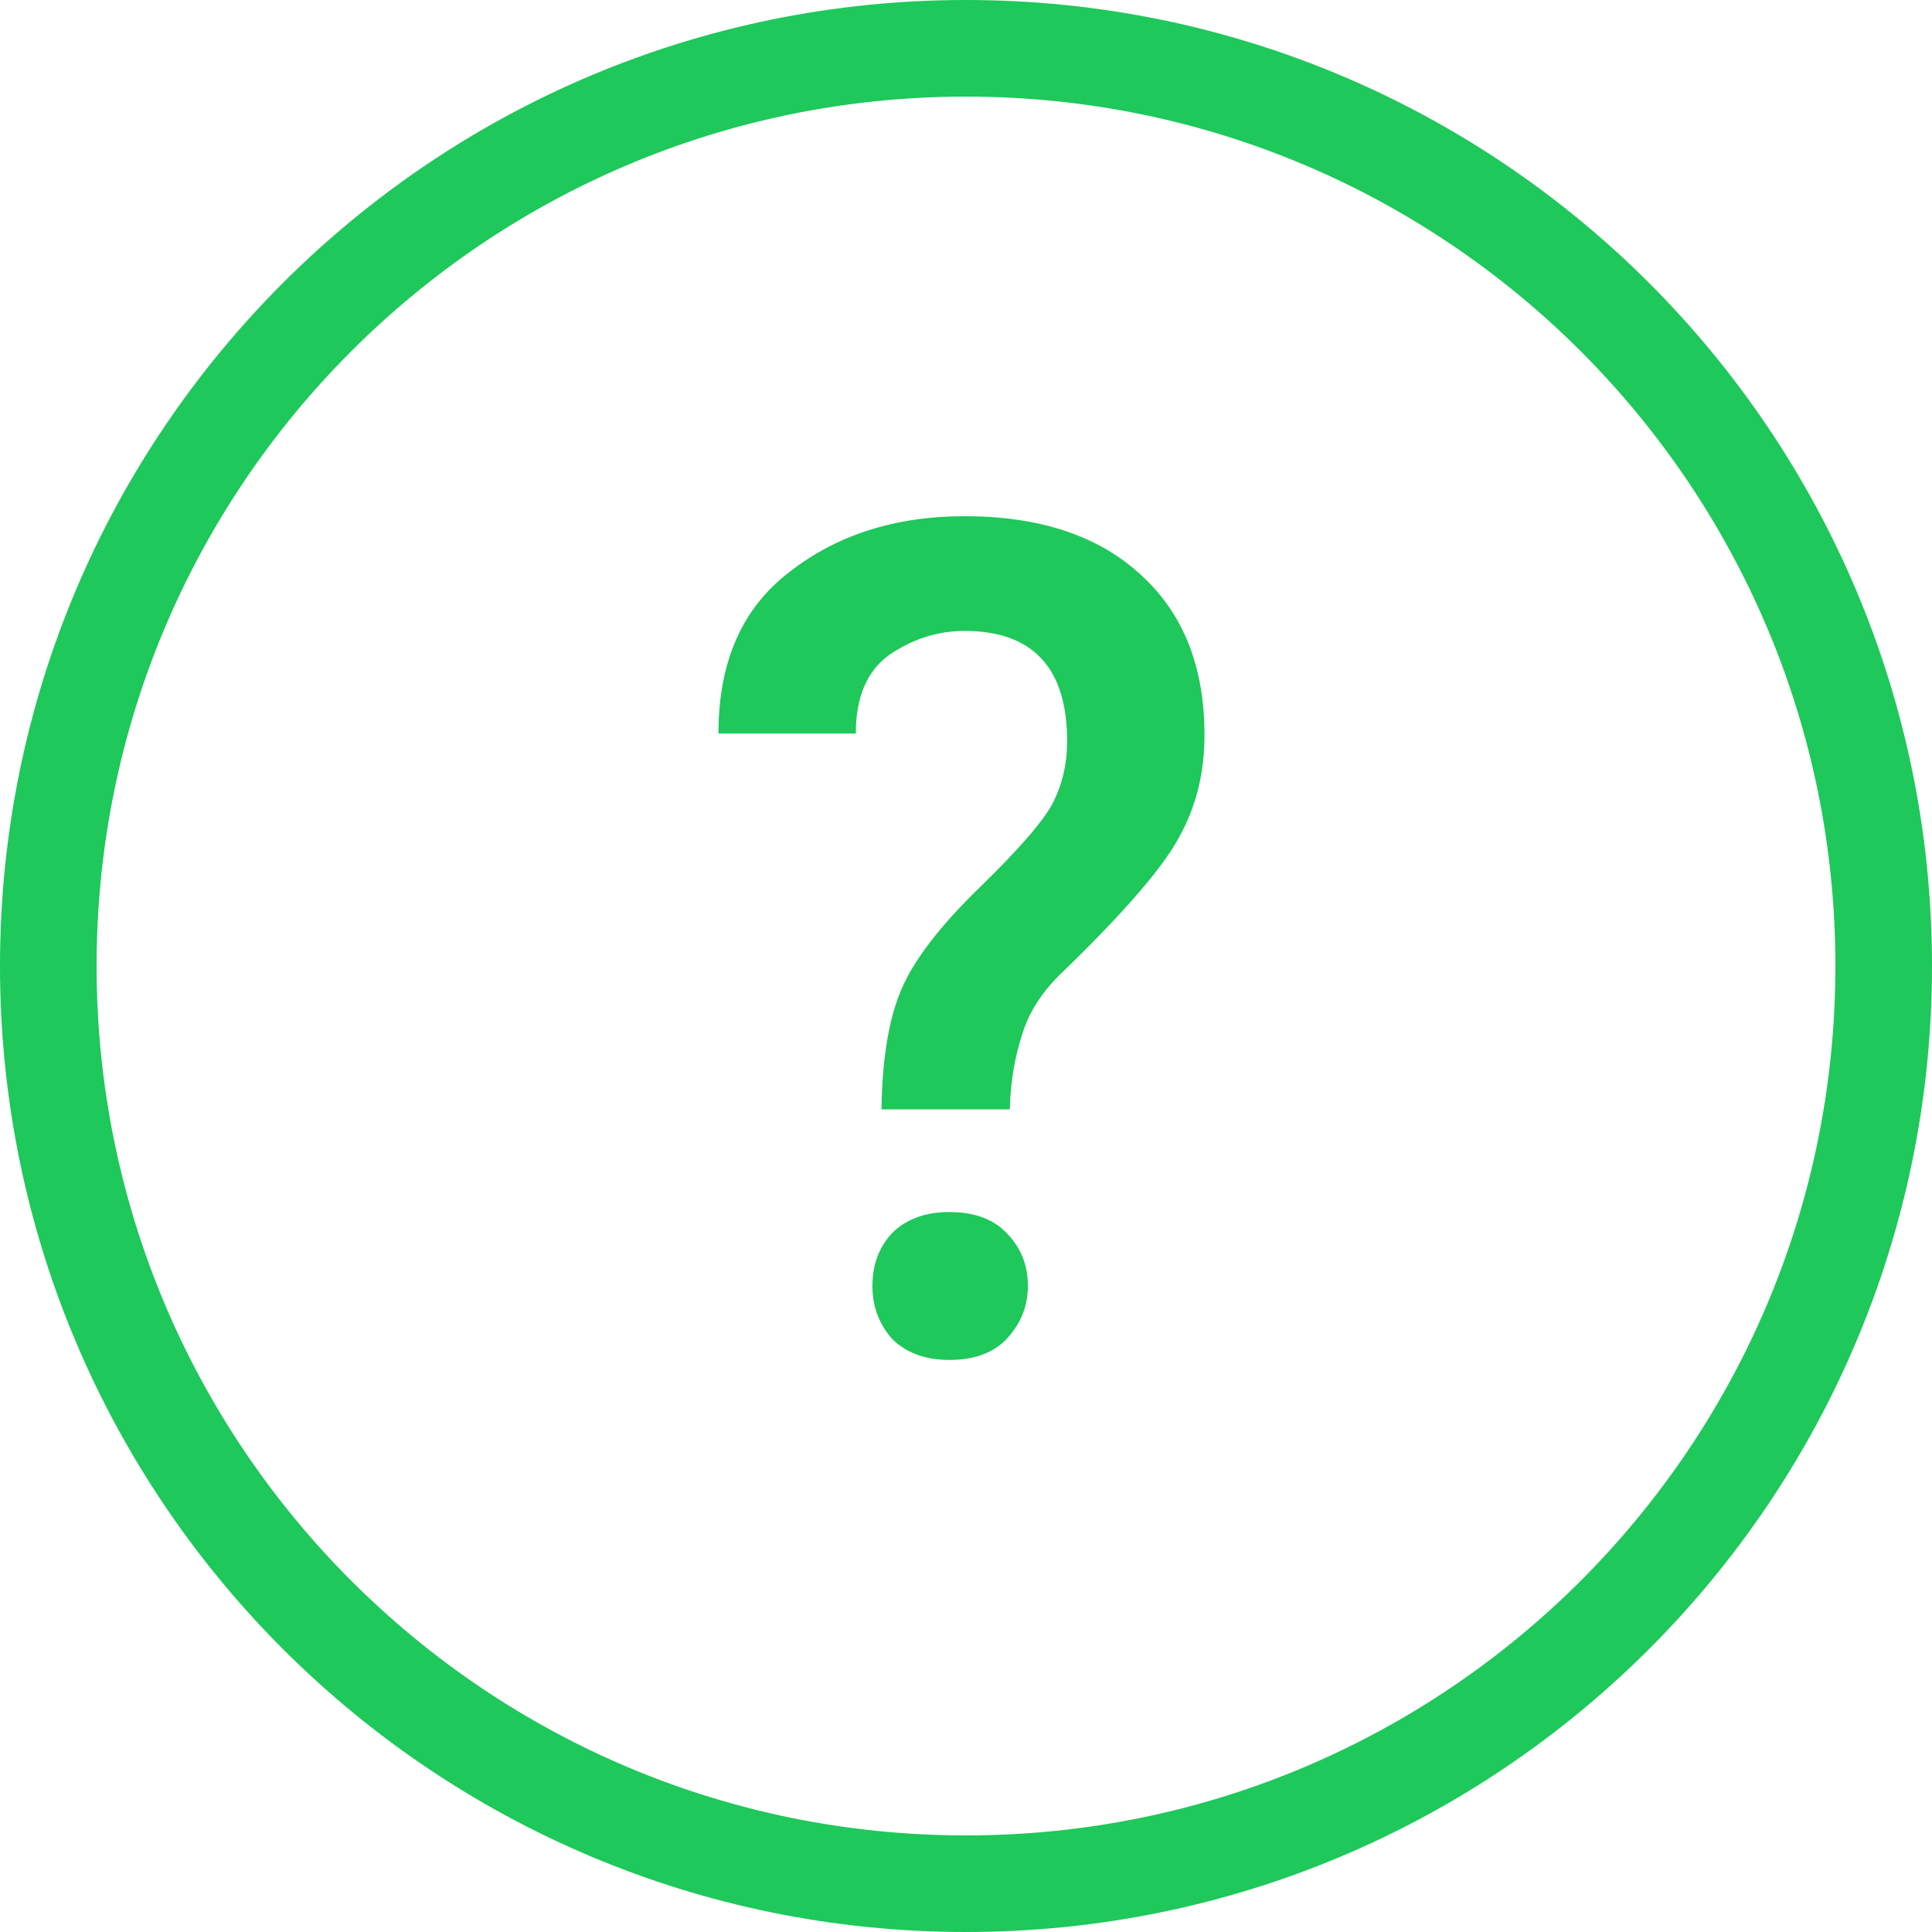
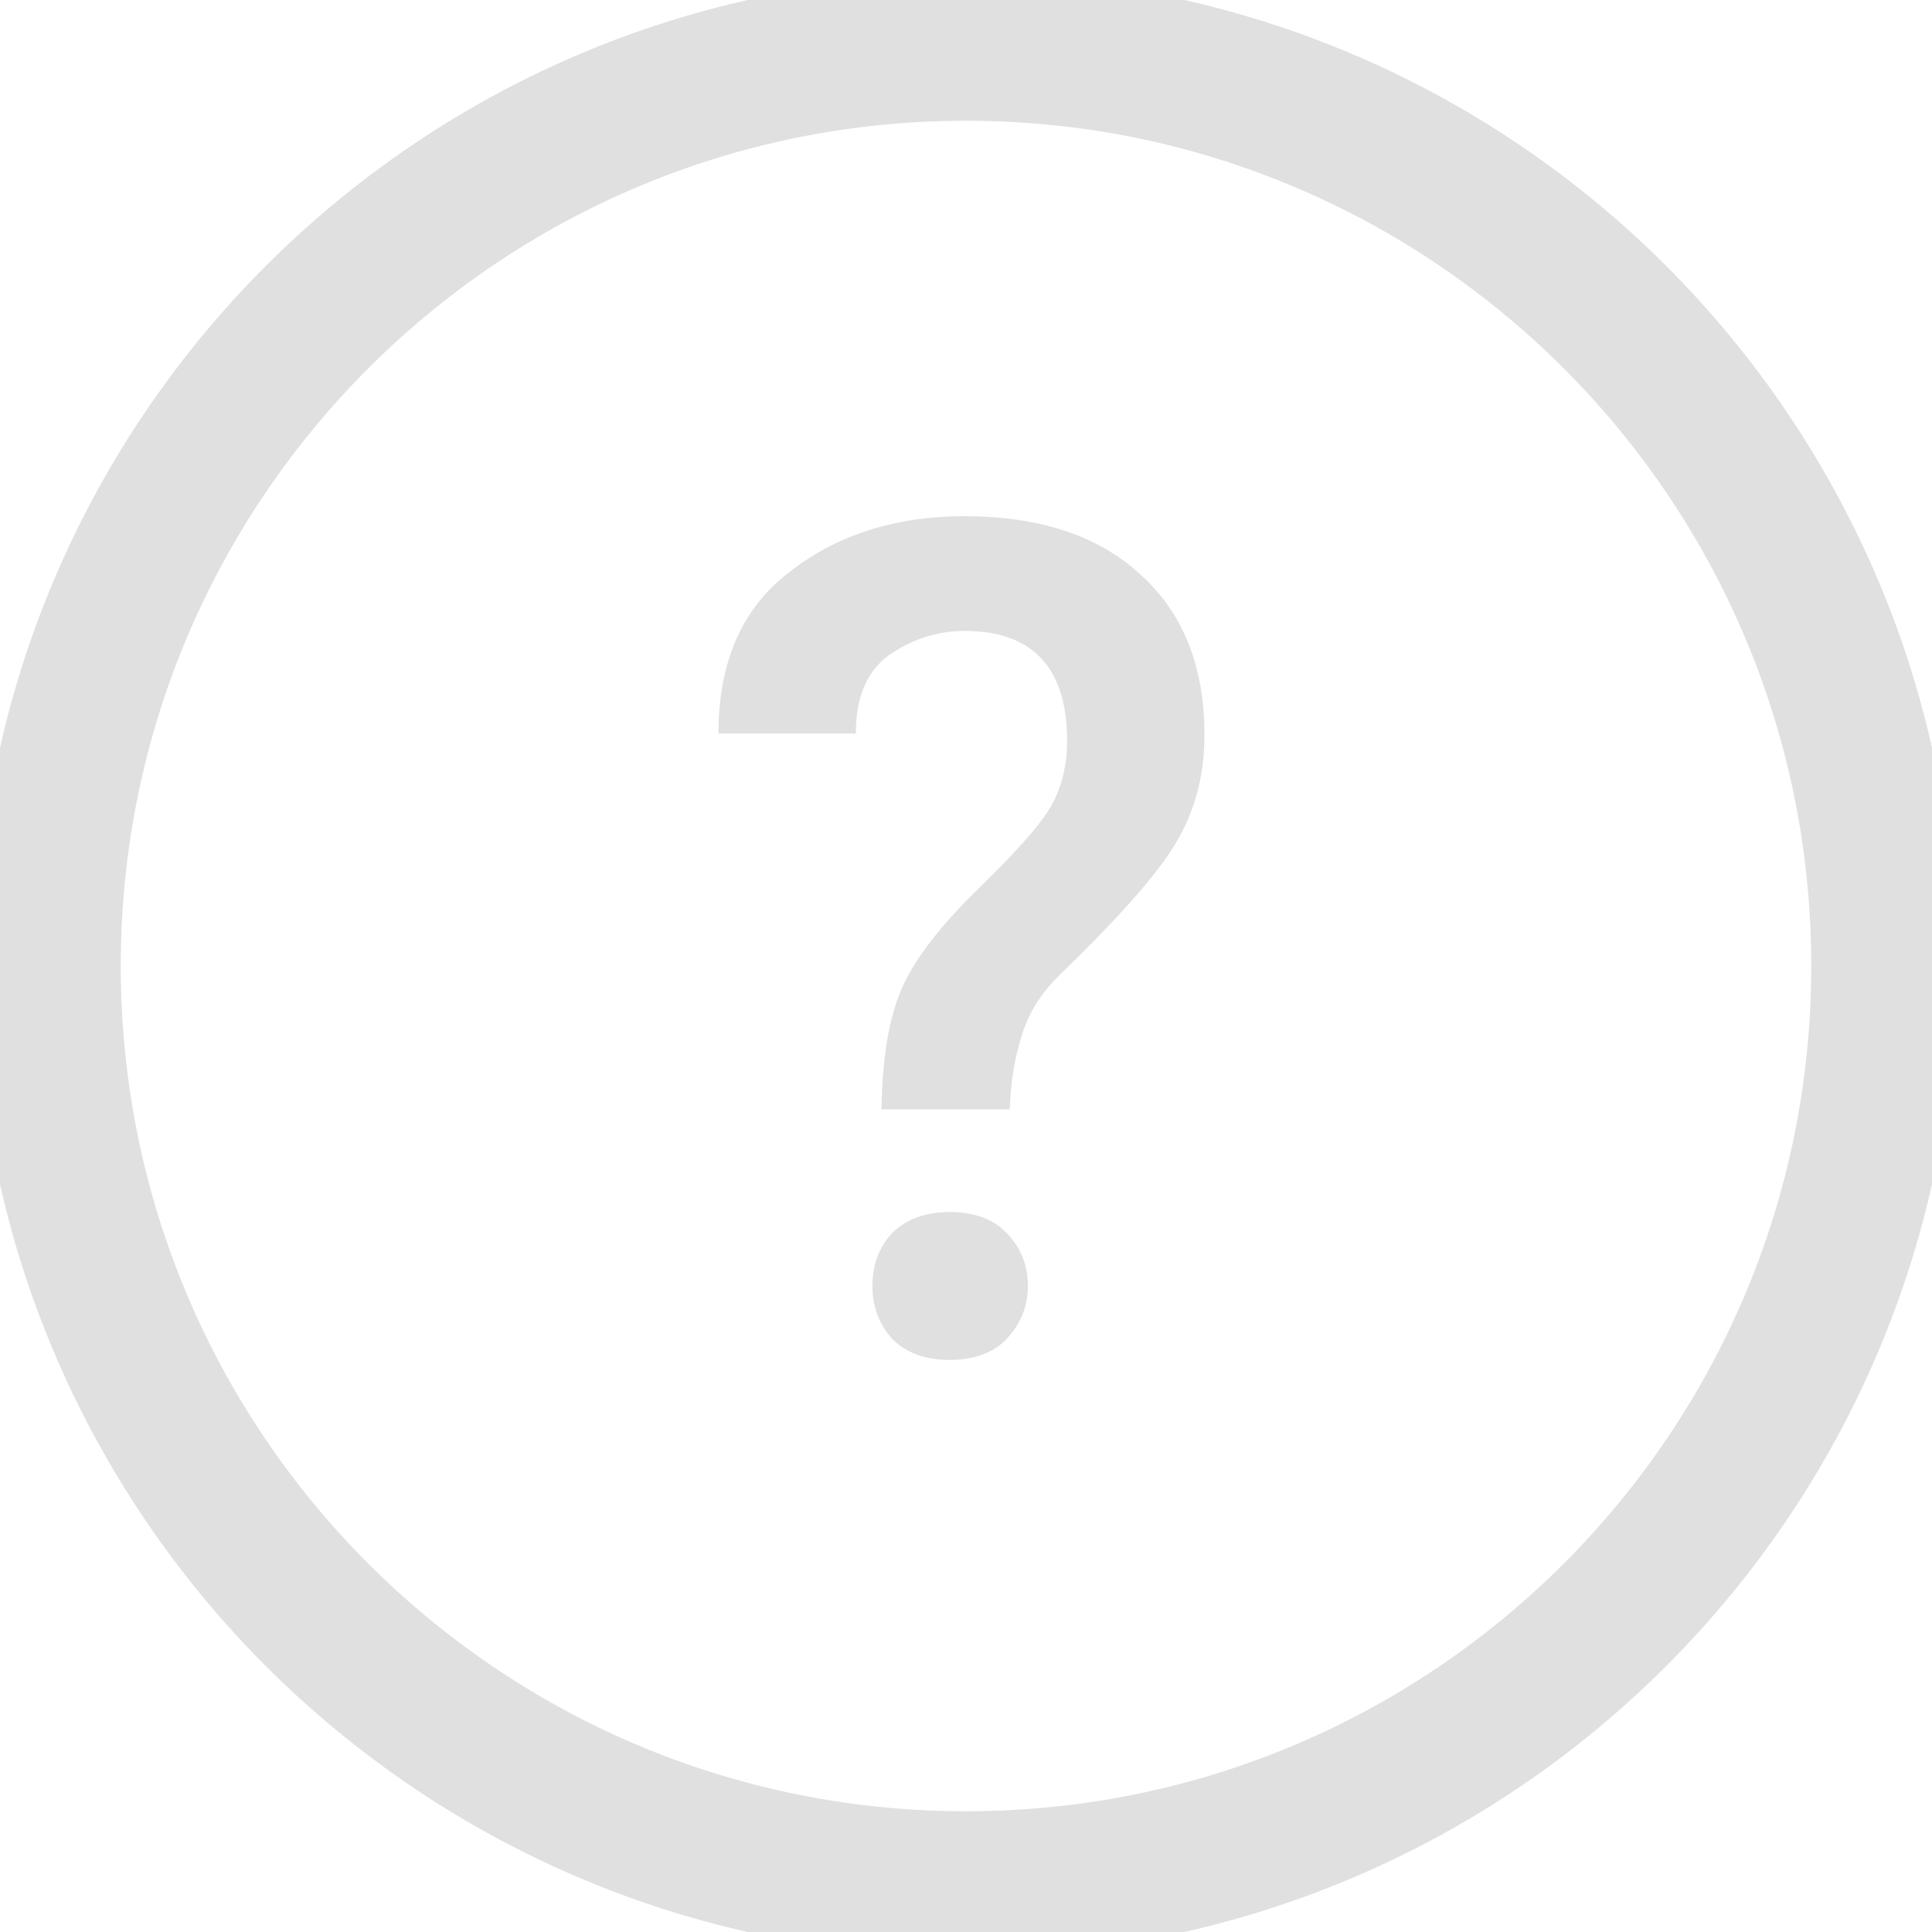
- <svg xmlns="http://www.w3.org/2000/svg" width="20" height="20" viewBox="0 0 20 20" version="1.1" id="svg1">
-   <defs id="defs1" />
-   <circle cx="10" cy="10" r="9.5" fill="none" stroke="#6b7280" stroke-width="1" id="circle1" style="stroke:#1ec85a;stroke-opacity:1" />
-   <text x="10" y="14" text-anchor="middle" fill="#6b7280" font-family="ui-sans-serif, system-ui, -apple-system, BlinkMacSystemFont, 'Segoe UI', Roboto, 'Helvetica Neue', Arial, 'Noto Sans', sans-serif" font-size="12" font-weight="500" id="text1" style="fill:#1ec85a;fill-opacity:1">?</text>
-   <style id="style1">
-    svg:hover circle {
-      stroke: #9ca3af;
-    }
-    svg:hover text {
-      fill: #9ca3af;
-    }
-    svg {
-      cursor: pointer;
-      transition: all 0.2s ease;
-    }
-    </style>
+ <svg xmlns="http://www.w3.org/2000/svg" id="svg1" width="16" height="16" viewBox="0 0 20 20">
+   <circle id="circle1" cx="10" cy="10" r="9.5" fill="none" stroke="#6b7280" stroke-width="1.5" style="stroke:#e0e0e0;stroke-opacity:1" />
+   <text id="text1" x="10" y="14" fill="#6b7280" font-family="ui-sans-serif, system-ui, -apple-system, BlinkMacSystemFont, 'Segoe UI', Roboto, 'Helvetica Neue', Arial, 'Noto Sans', sans-serif" font-size="12" font-weight="500" style="fill:#e0e0e0;fill-opacity:1" text-anchor="middle">?</text>
+   <style id="style1">svg:hover circle{stroke:#9ca3af}svg:hover text{fill:#9ca3af}</style>
</svg>
